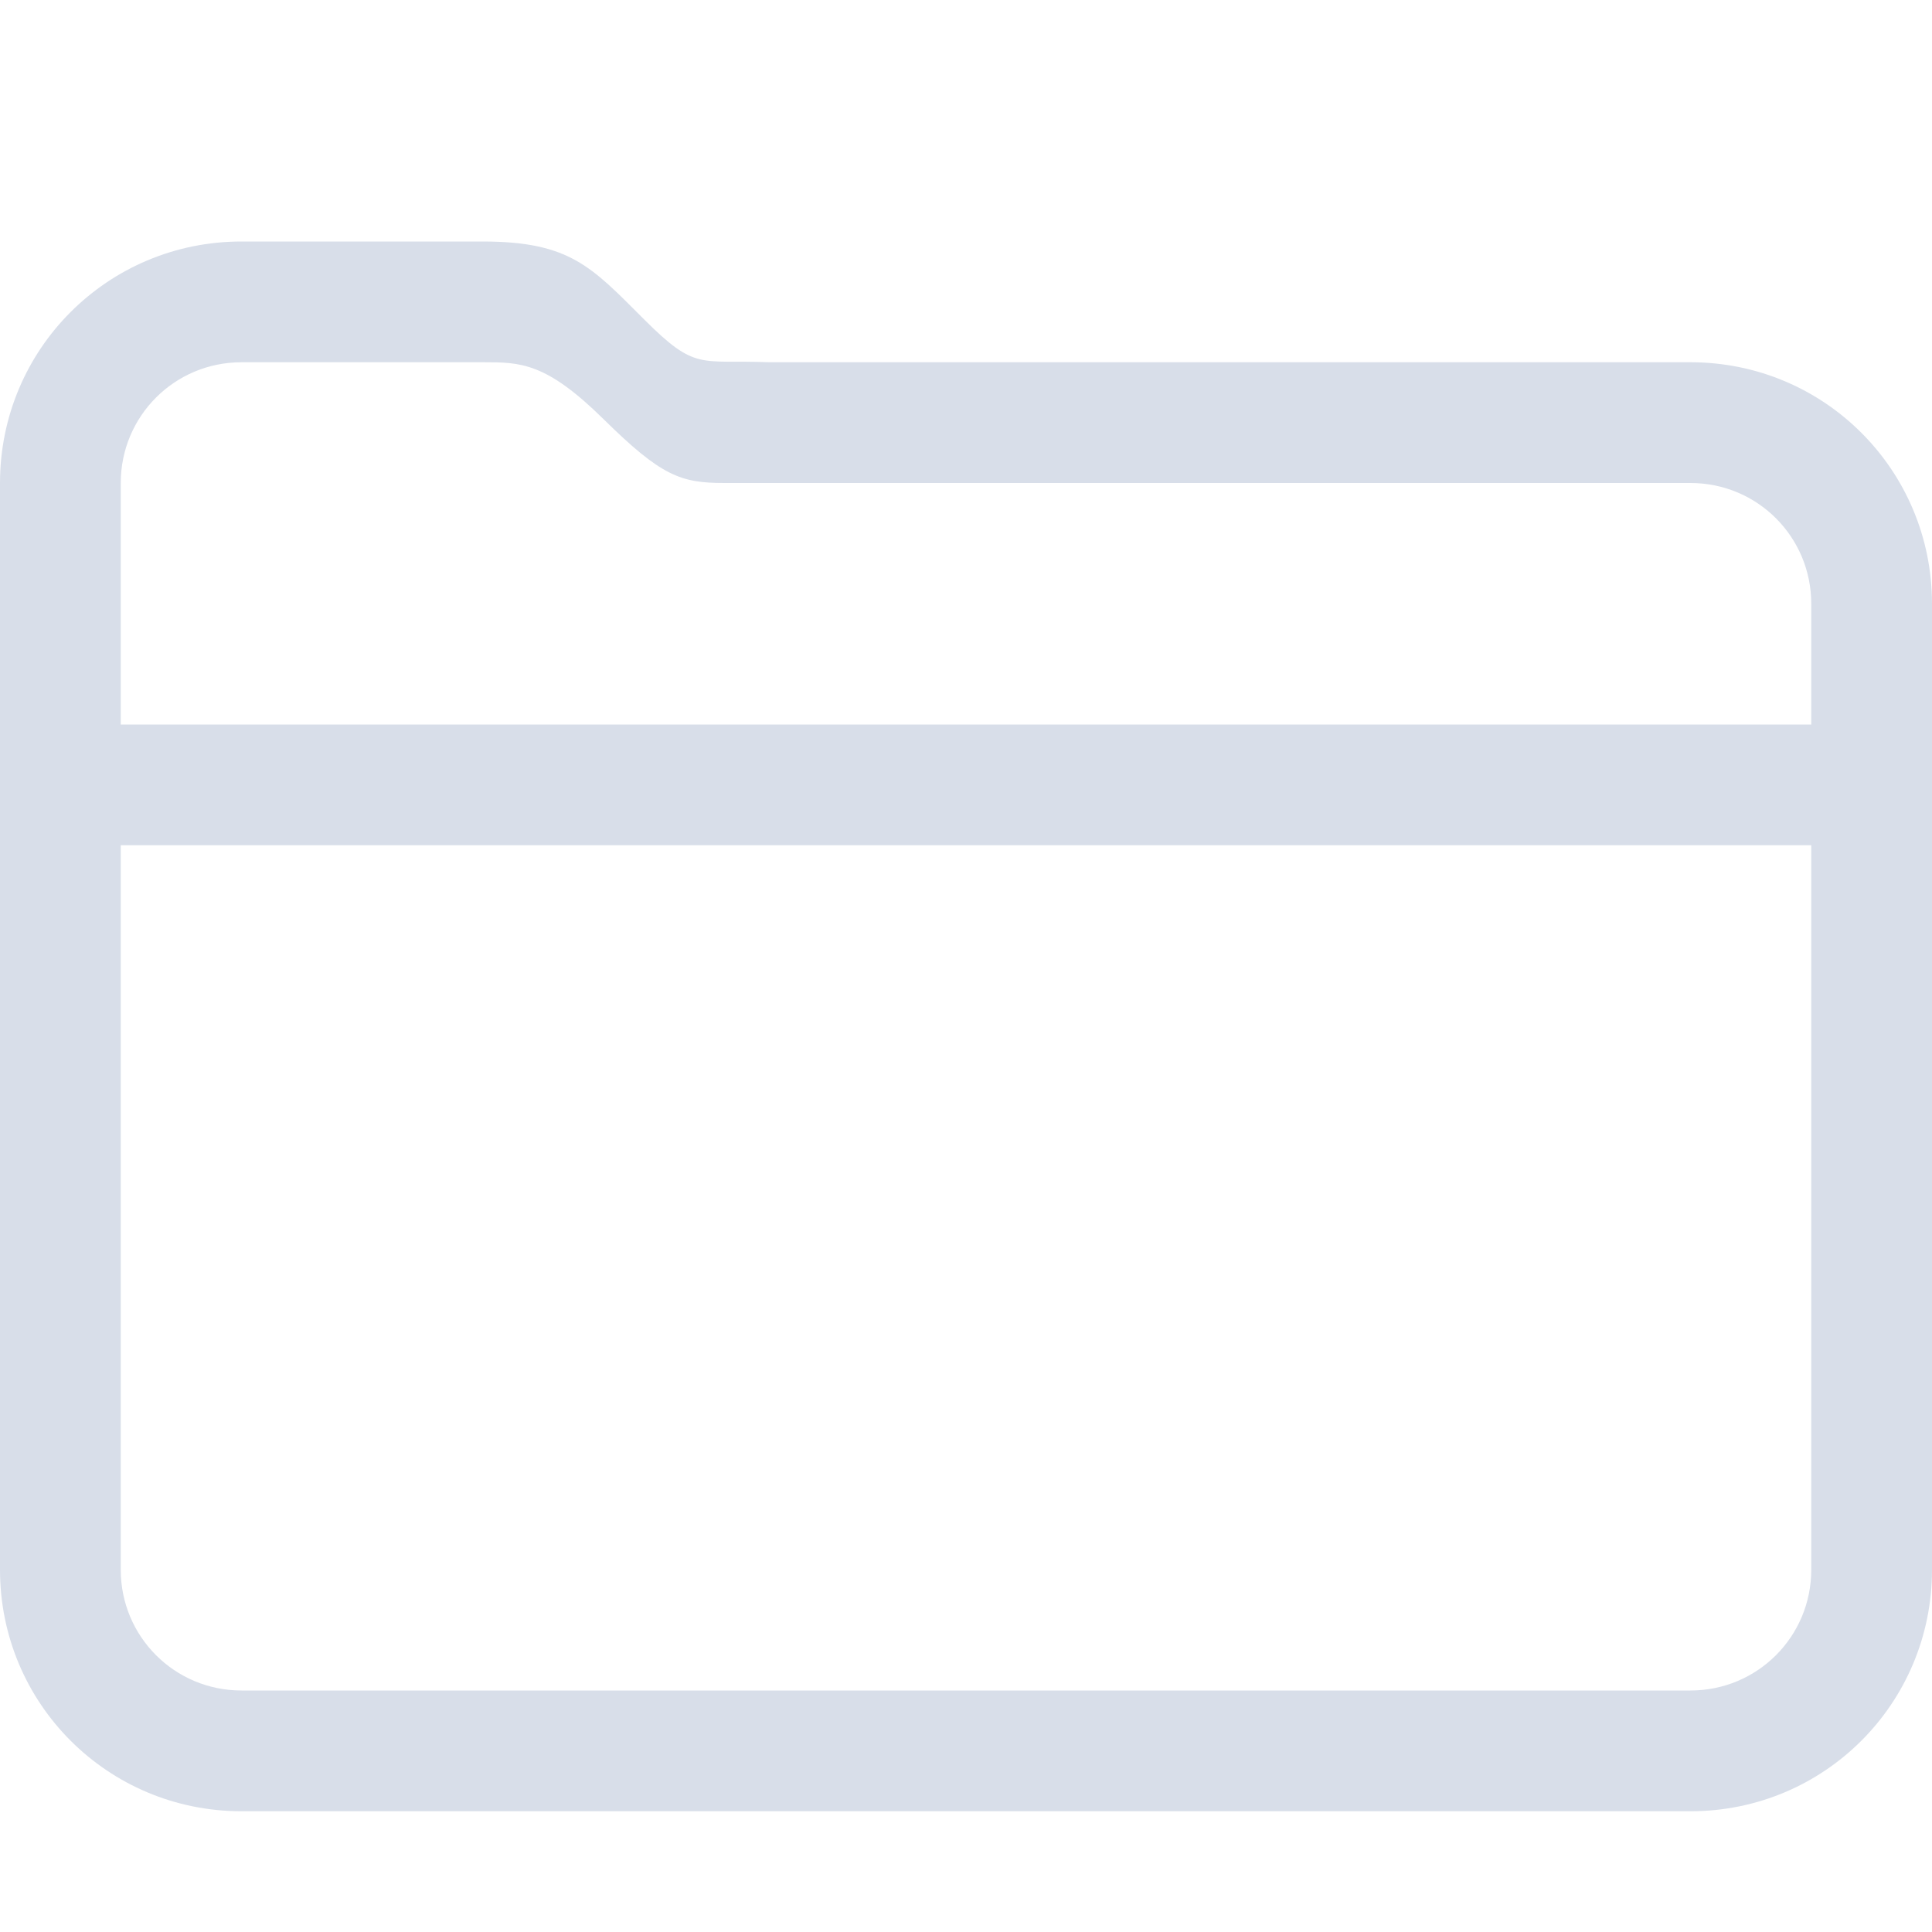
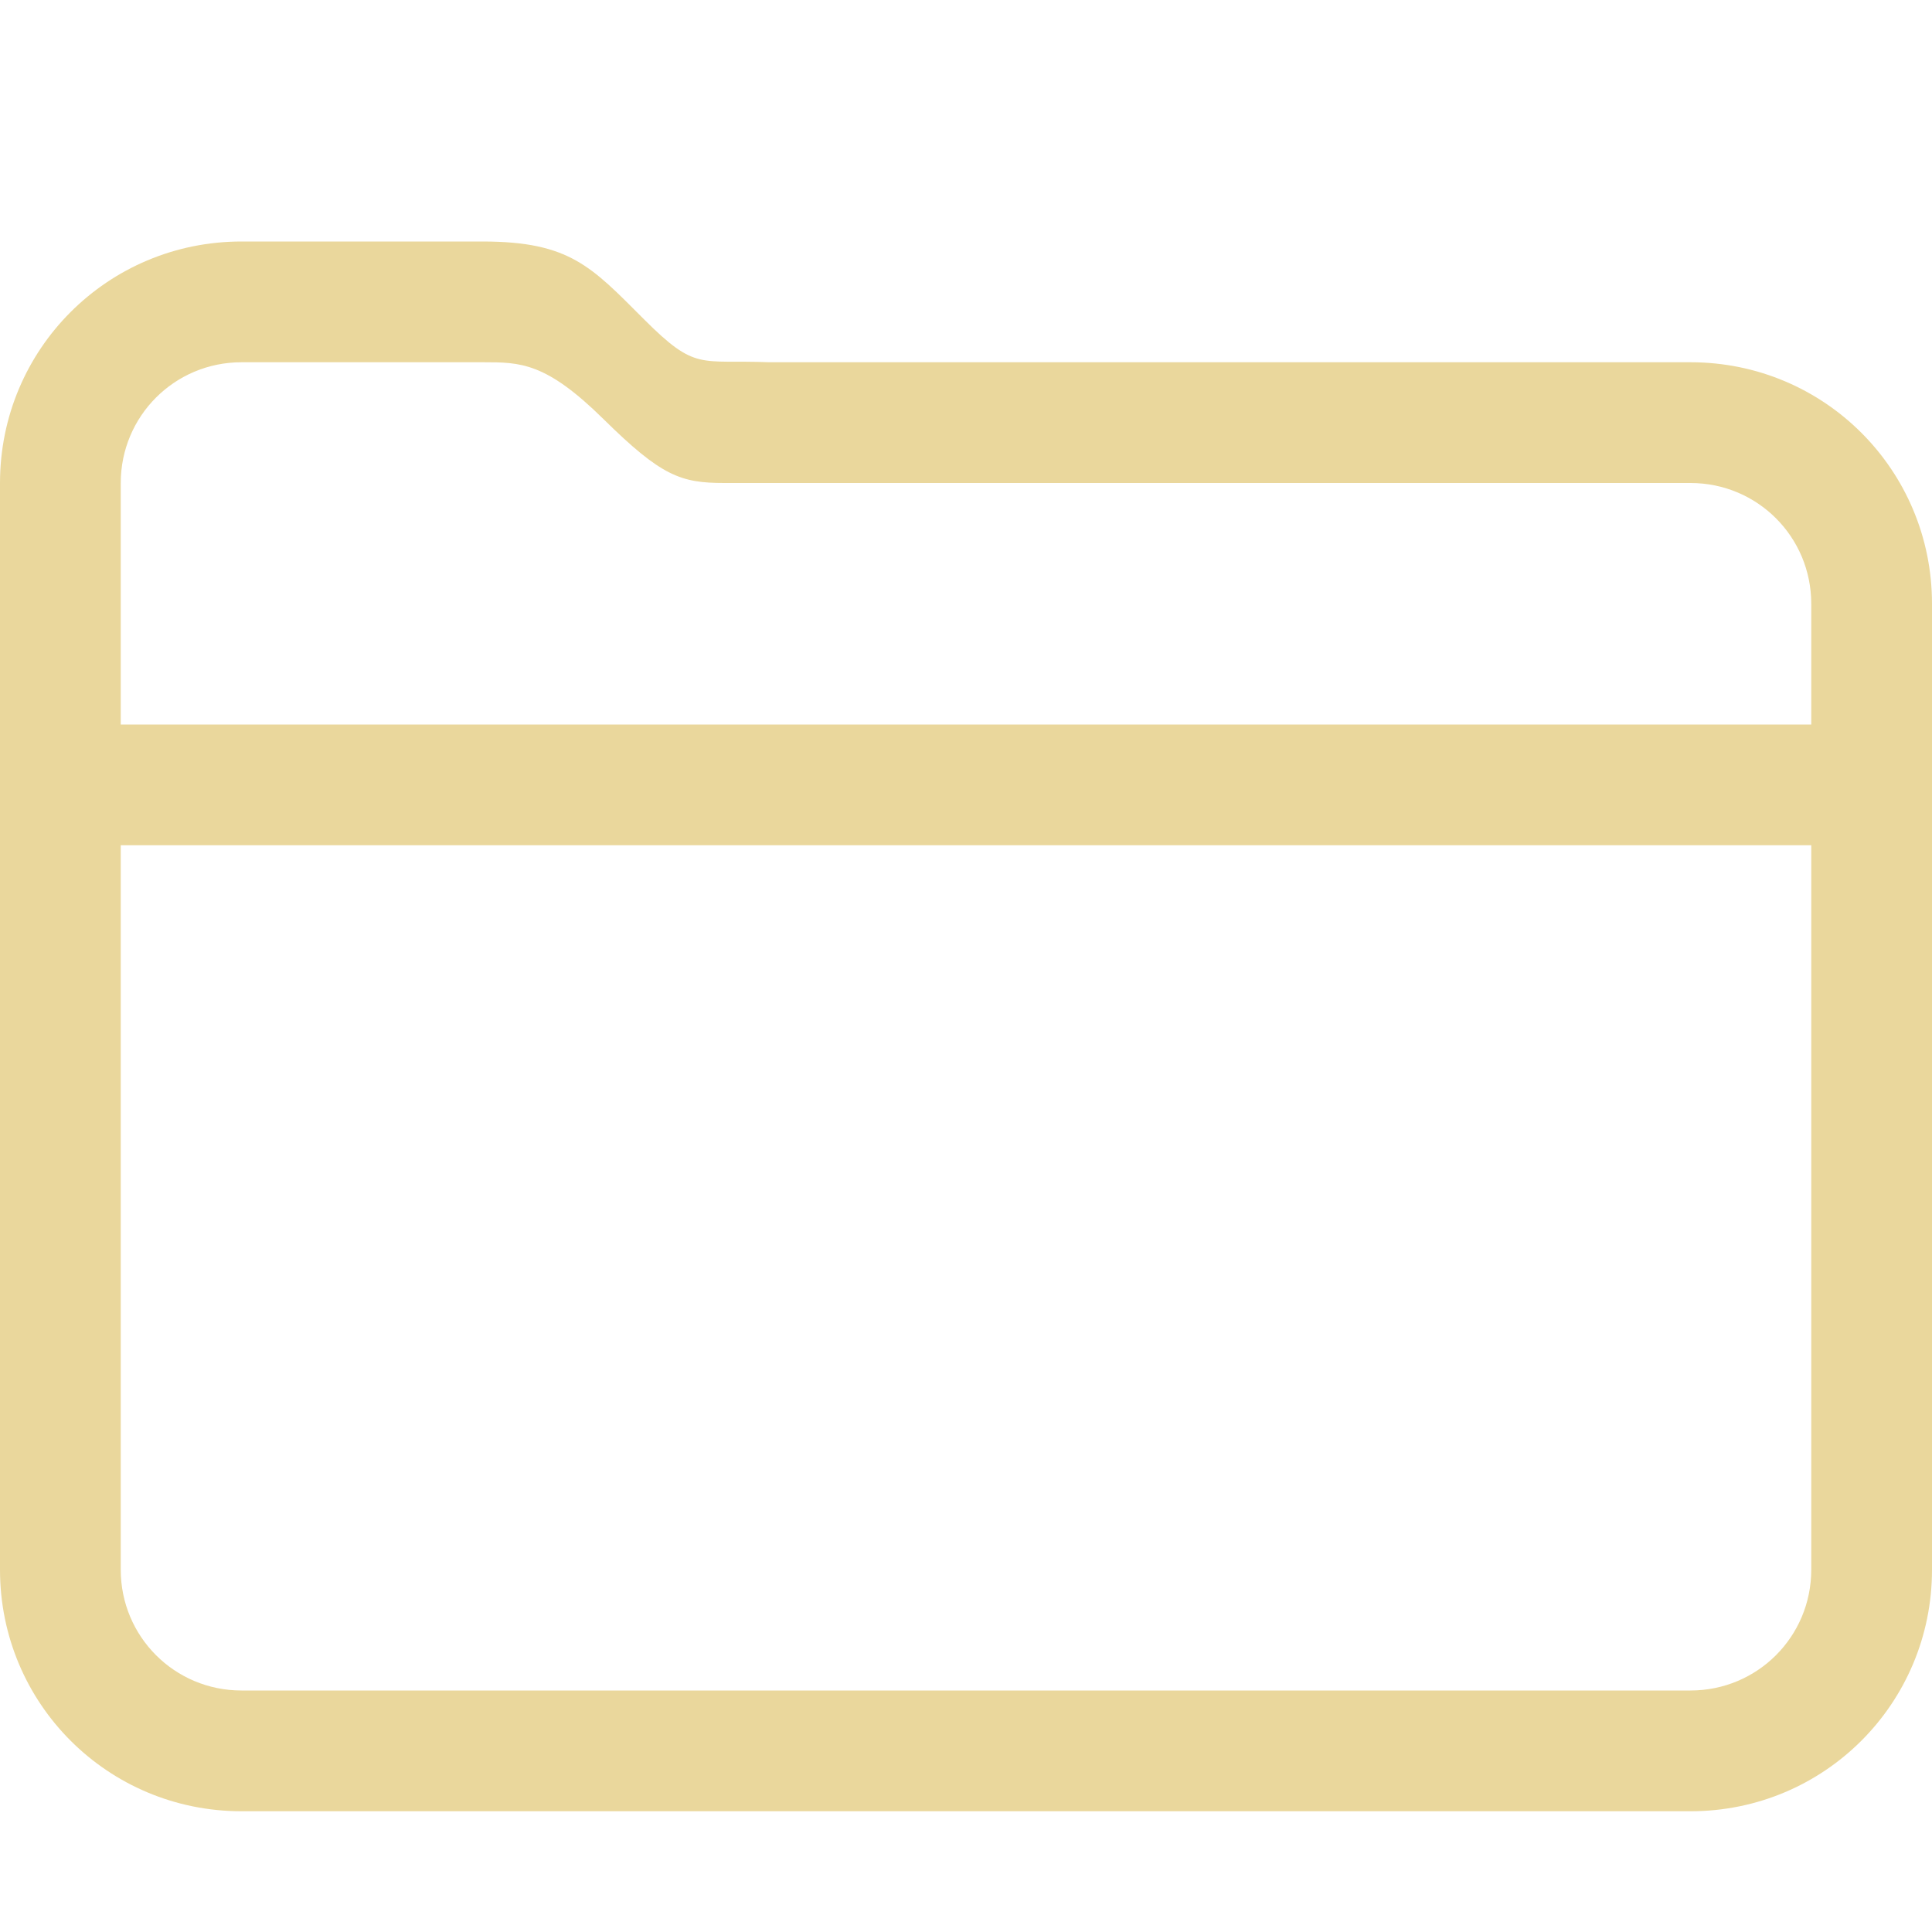
<svg xmlns="http://www.w3.org/2000/svg" width="16" height="16" version="1.1" viewBox="0 0 16 16">
  <defs>
    <style id="current-color-scheme" type="text/css">
   .ColorScheme-Text { color:#d8dee9; } .ColorScheme-Highlight { color:#88c0d0; } .ColorScheme-NeutralText { color:#d08770; } .ColorScheme-PositiveText { color:#a3be8c; } .ColorScheme-NegativeText { color:#bf616a; }
  </style>
  </defs>
-   <path class="ColorScheme-Text" d="m2 2c-1.108 0-2 0.892-2 2v9c0 1.108 0.892 2 2 2h12c1.108 0 2-0.892 2-2v-8c0-1.108-0.892-2-2-2h-7.629c-0.58-0.023-0.605 0.077-1.039-0.357-0.434-0.434-0.613-0.642-1.332-0.643h-2zm0 1h2c0.311-1.7e-6 0.52 1.383e-4 0.998 0.471 0.479 0.472 0.639 0.529 1 0.529h8.002c0.554 0 1 0.446 1 1v1h-14v-2c0-0.554 0.446-1 1-1zm-1 4h14v6c0 0.554-0.446 1-1 1h-12c-0.554 0-1-0.446-1-1v-6z" fill="currentColor" />
+   <path class="ColorScheme-Text" d="m2 2c-1.108 0-2 0.892-2 2v9c0 1.108 0.892 2 2 2h12c1.108 0 2-0.892 2-2v-8c0-1.108-0.892-2-2-2h-7.629c-0.58-0.023-0.605 0.077-1.039-0.357-0.434-0.434-0.613-0.642-1.332-0.643h-2zm0 1h2c0.311-1.7e-6 0.52 1.383e-4 0.998 0.471 0.479 0.472 0.639 0.529 1 0.529h8.002c0.554 0 1 0.446 1 1v1h-14v-2c0-0.554 0.446-1 1-1zm-1 4h14v6c0 0.554-0.446 1-1 1h-12c-0.554 0-1-0.446-1-1v-6z" fill="#EAD79C" />
</svg>
